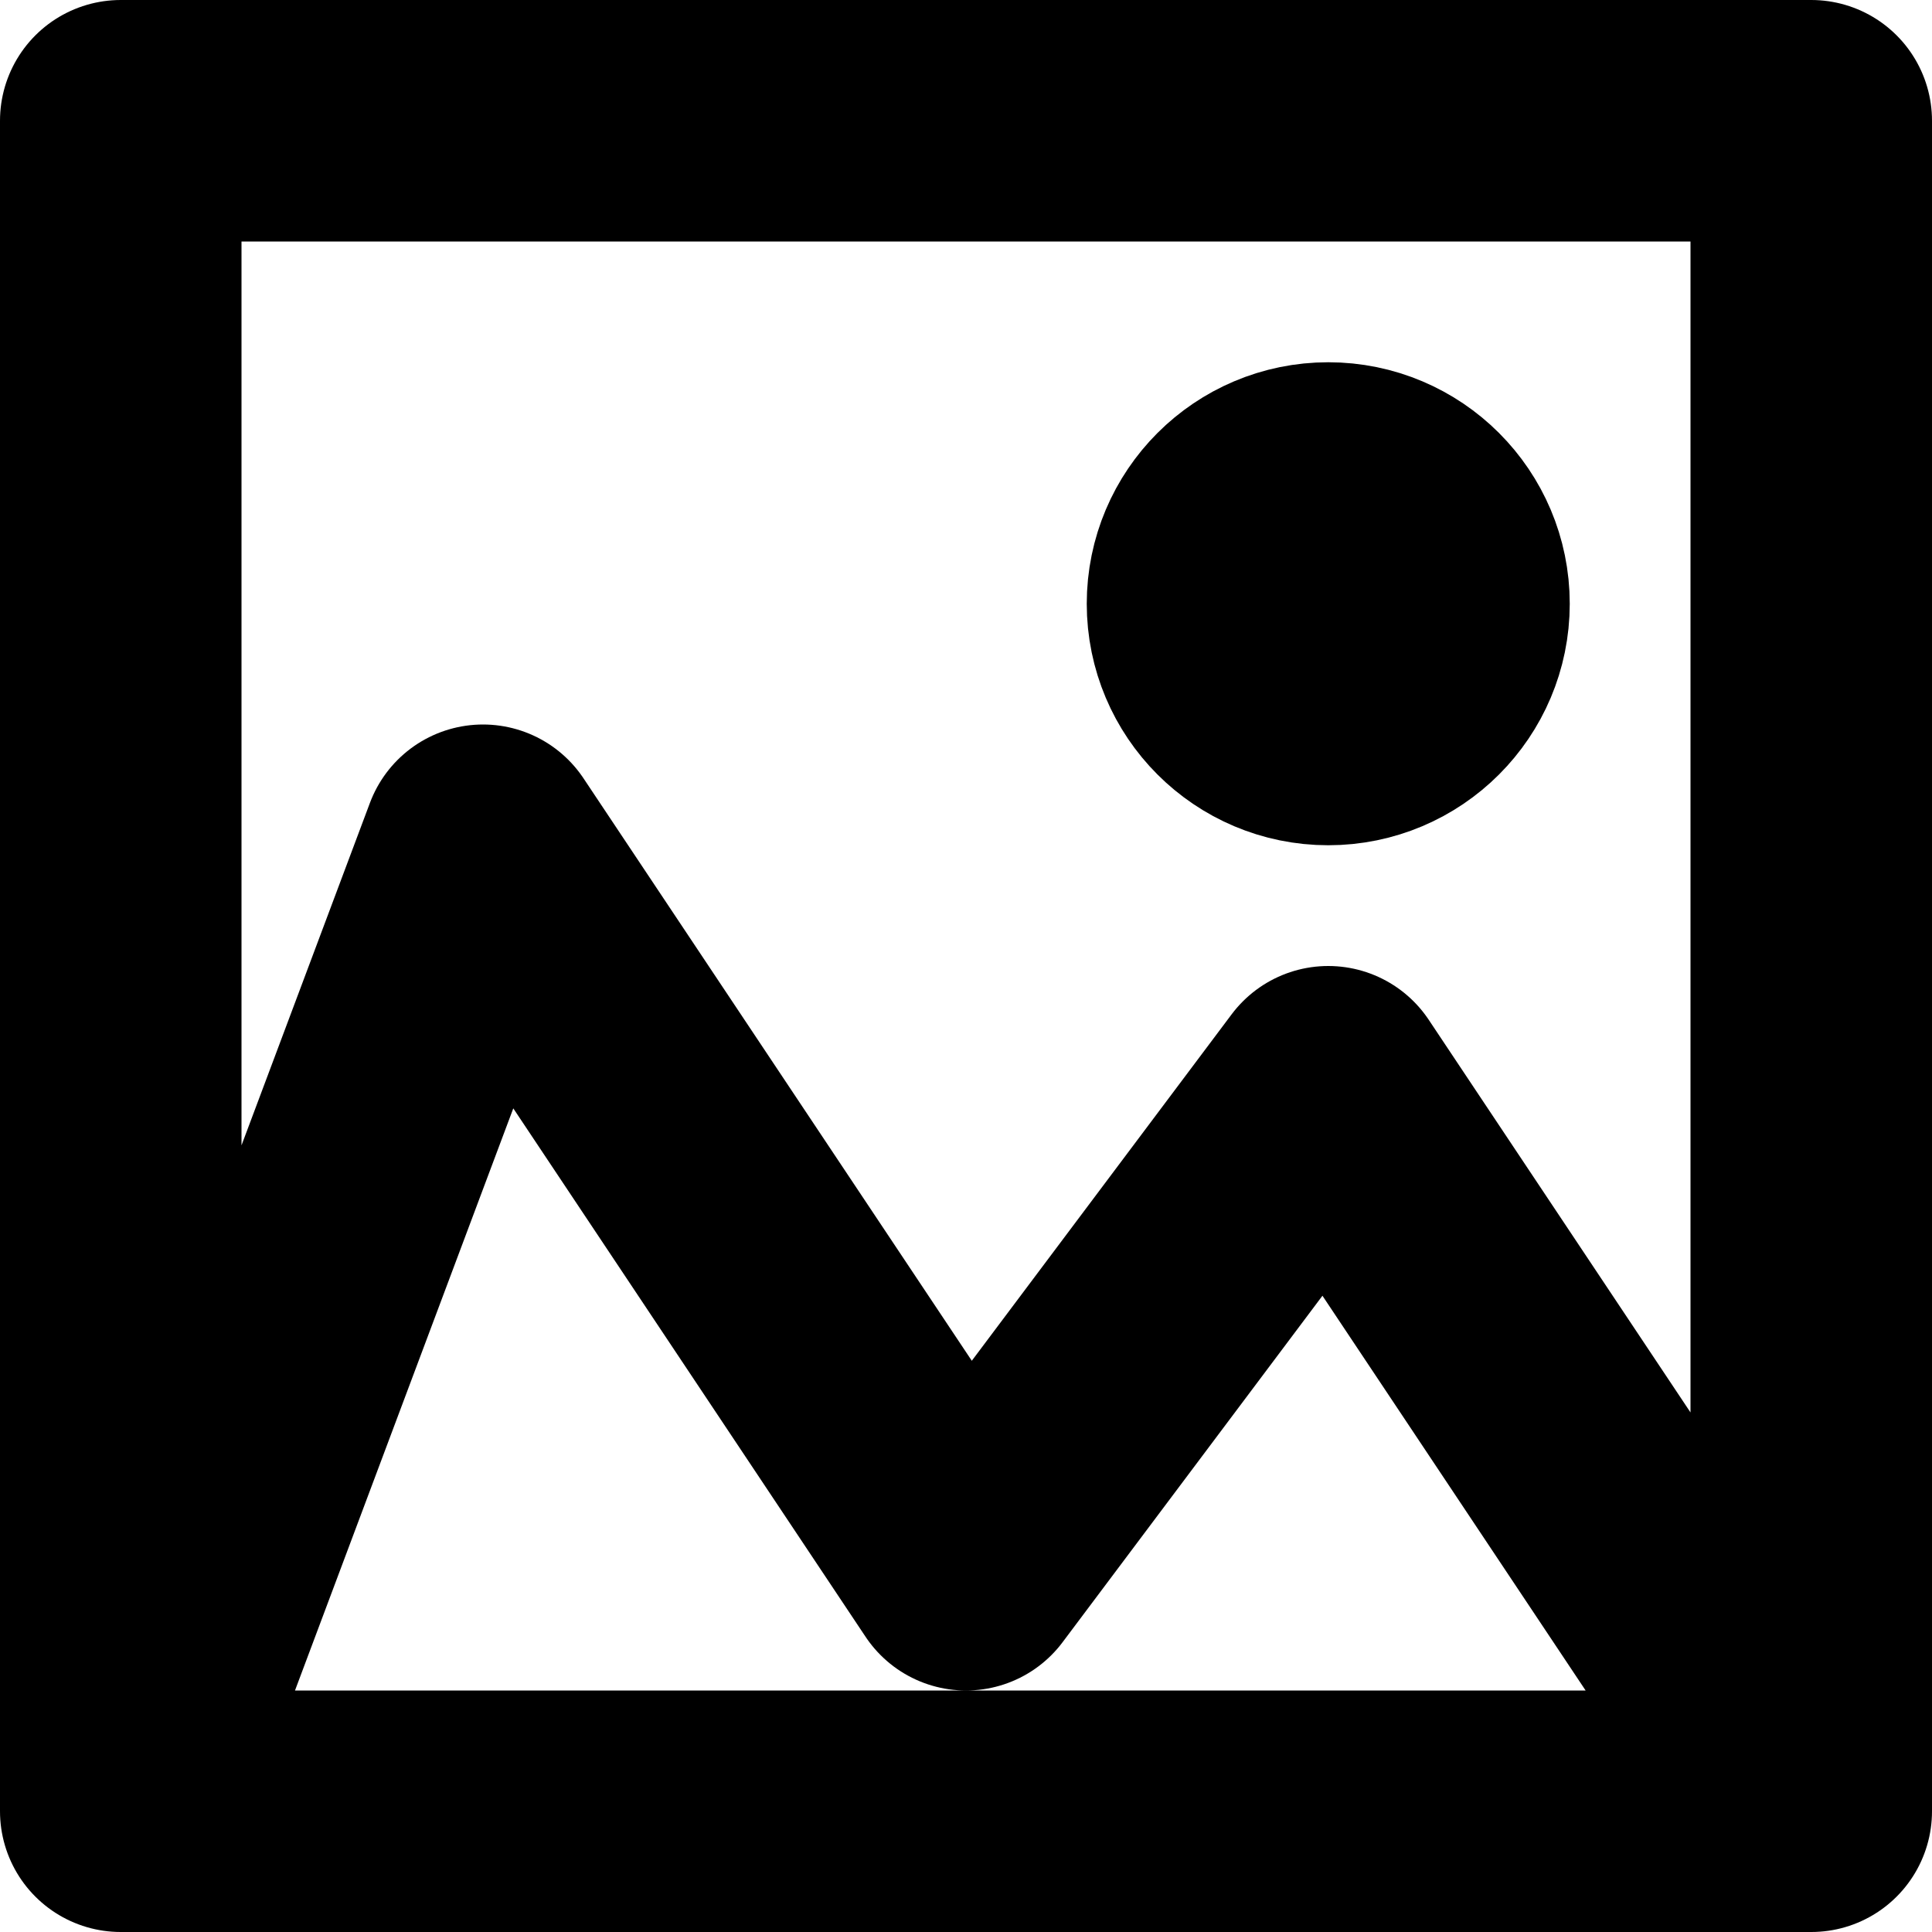
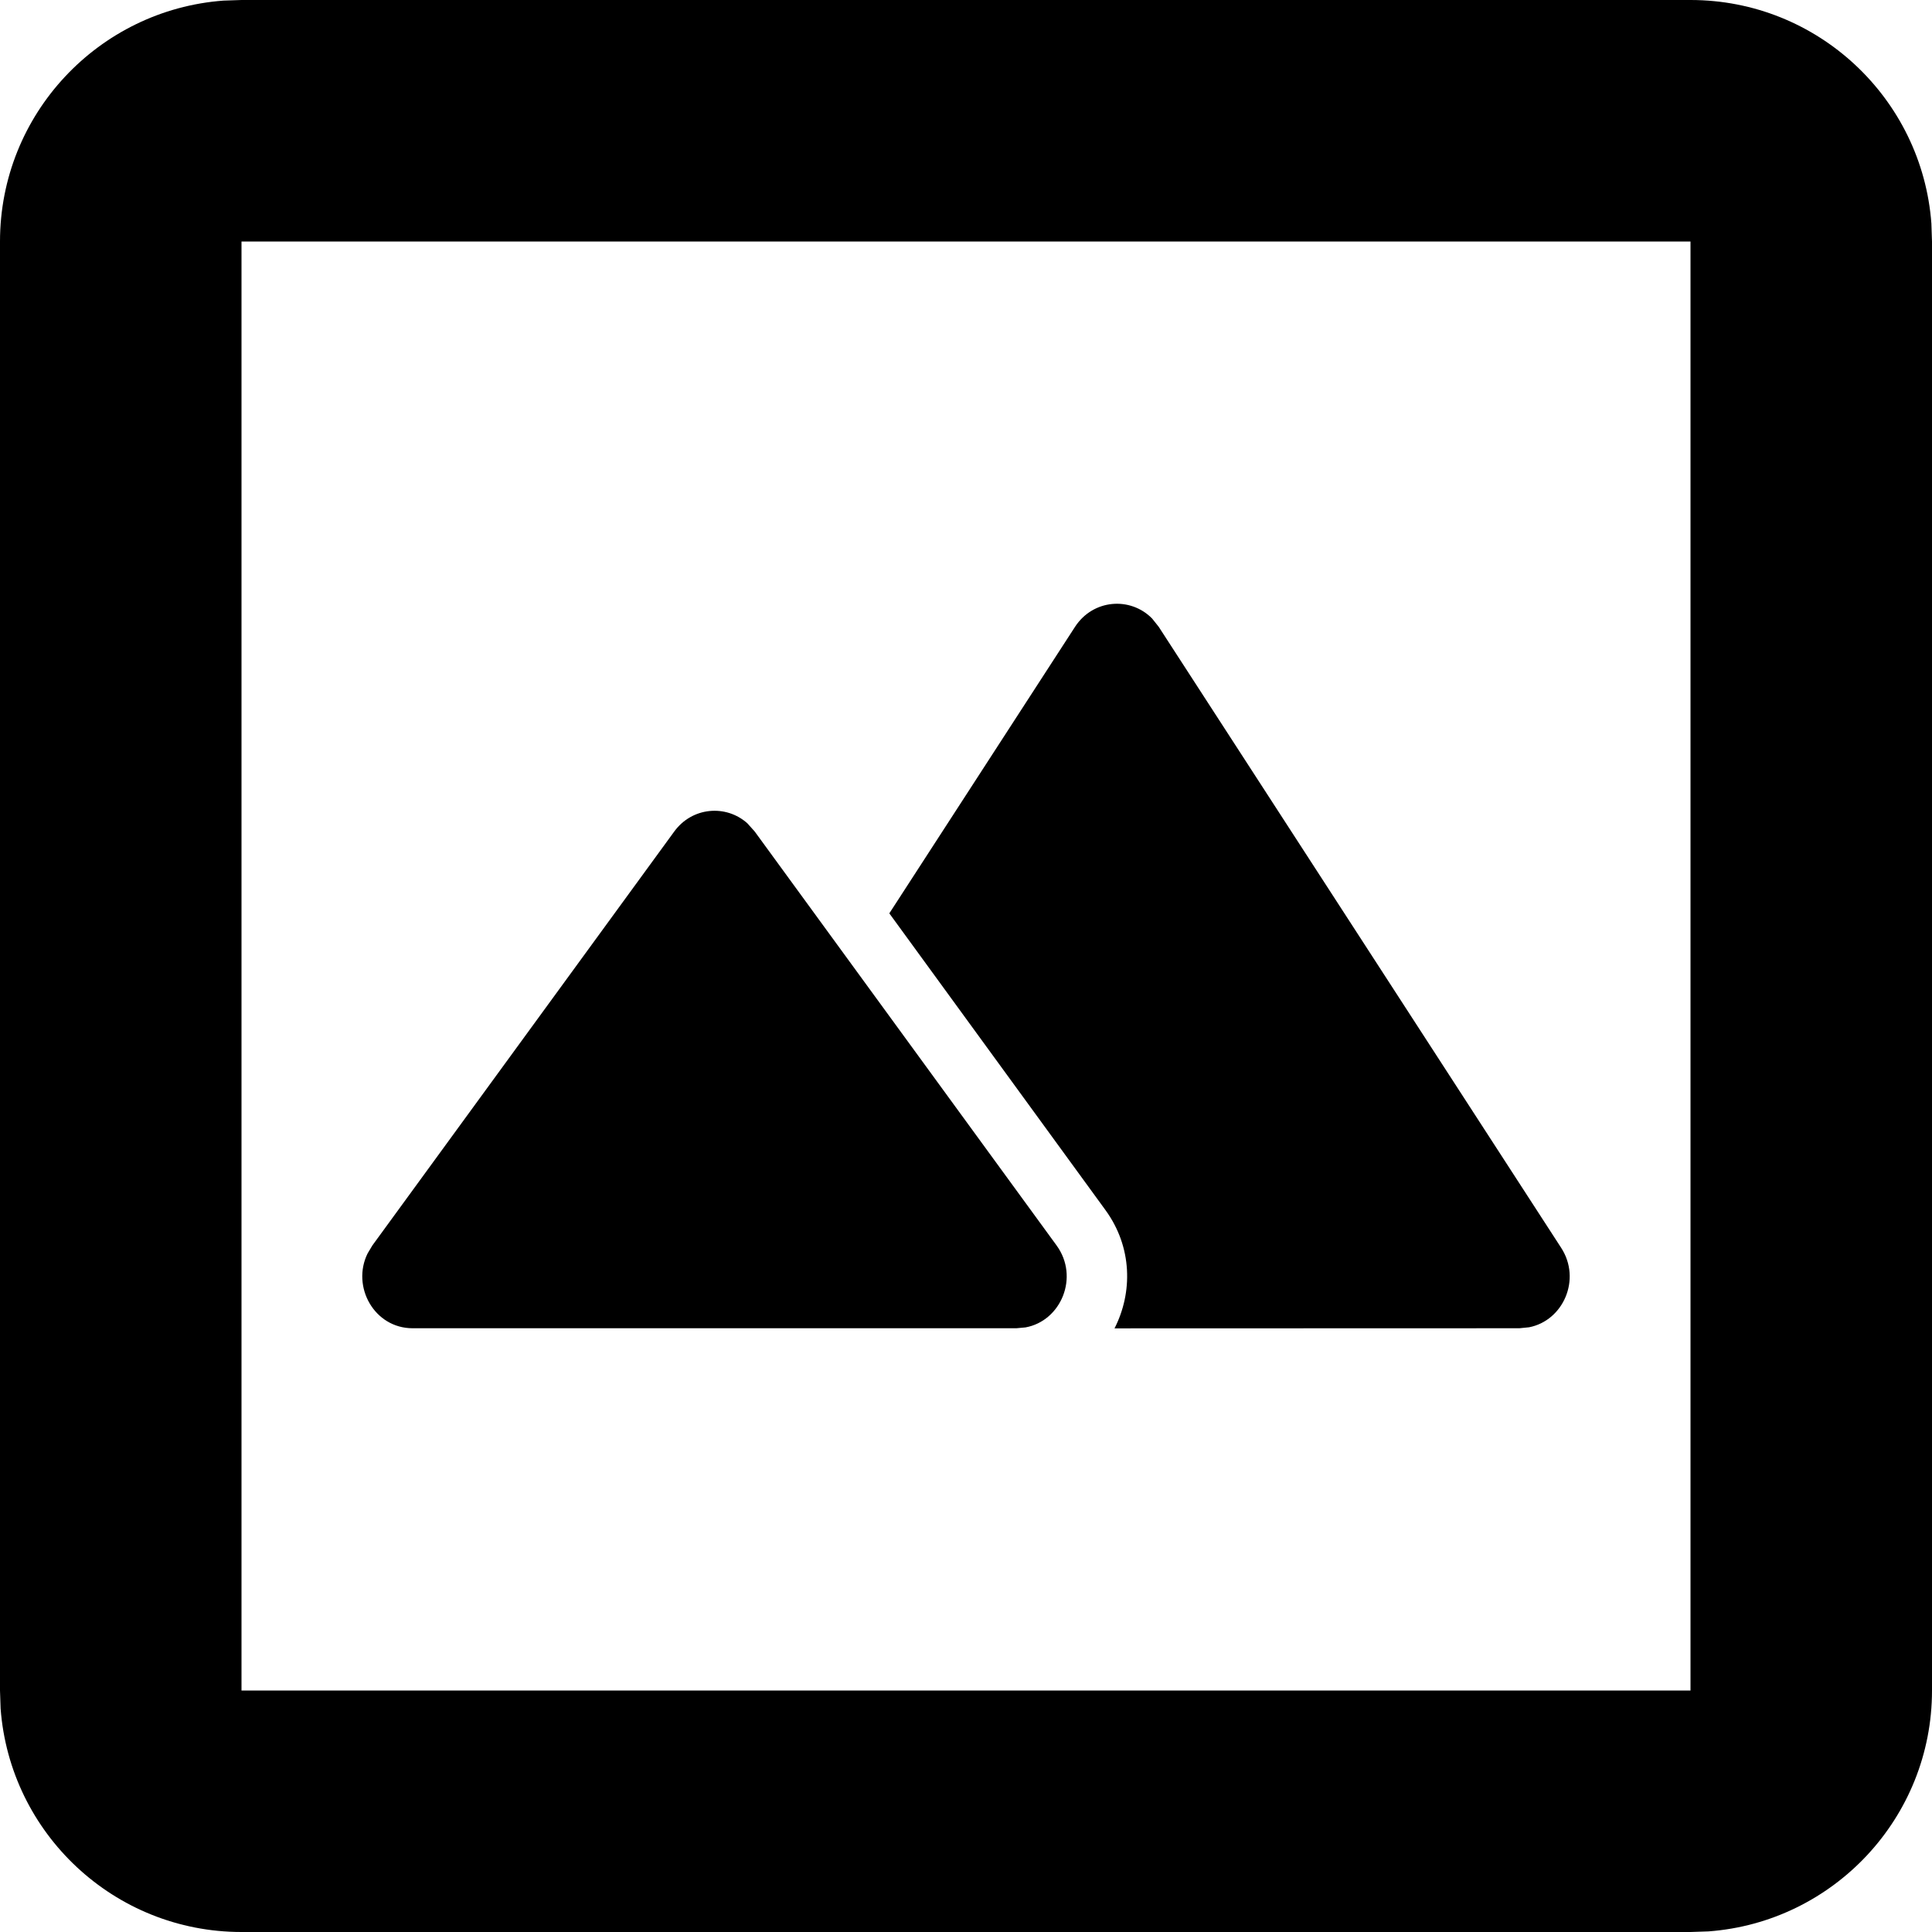
<svg xmlns="http://www.w3.org/2000/svg" width="16" height="16" viewBox="0 0 16 16" aria-hidden="true" focusable="false">
  <g fill-rule="evenodd">
-     <rect fill="none" stroke="none" x="0" y="0" width="16" height="16" />
-     <path fill="none" stroke="currentColor" stroke-linecap="round" stroke-linejoin="round" stroke-width="2" d="M15 1v14H1V1h14zM1 15l3-8 4 6 3-4 4 6m-4-9a1 1 0 110-2 1 1 0 010 2z" />
+     <rect fill="none" x="0" y="0" width="16" height="16" />
+     <path d="M15.995 1.851C15.918 0.816 15.054 0 14 0H2L1.851 0.005C0.816 0.082 0 0.946 0 2V14L0.005 14.149C0.082 15.184 0.946 16 2 16H14L14.149 15.995C15.184 15.918 16 15.054 16 14V2L15.995 1.851ZM2 2H14V14H2V2ZM9.541 5.122L9.596 5.191L12.929 10.334C13.098 10.595 12.946 10.937 12.663 10.992L12.583 11L9.23 11.001C9.381 10.705 9.379 10.328 9.154 10.02L7.365 7.564L8.903 5.191C9.052 4.962 9.361 4.939 9.541 5.122ZM6.25 6.886L6.189 6.818C6.012 6.66 5.732 6.683 5.584 6.886L3.084 10.314L3.044 10.381C2.909 10.656 3.1 11 3.417 11H8.417L8.493 10.993C8.788 10.939 8.94 10.575 8.75 10.314L6.25 6.886Z" fill="currentColor" />
  </g>
</svg>
